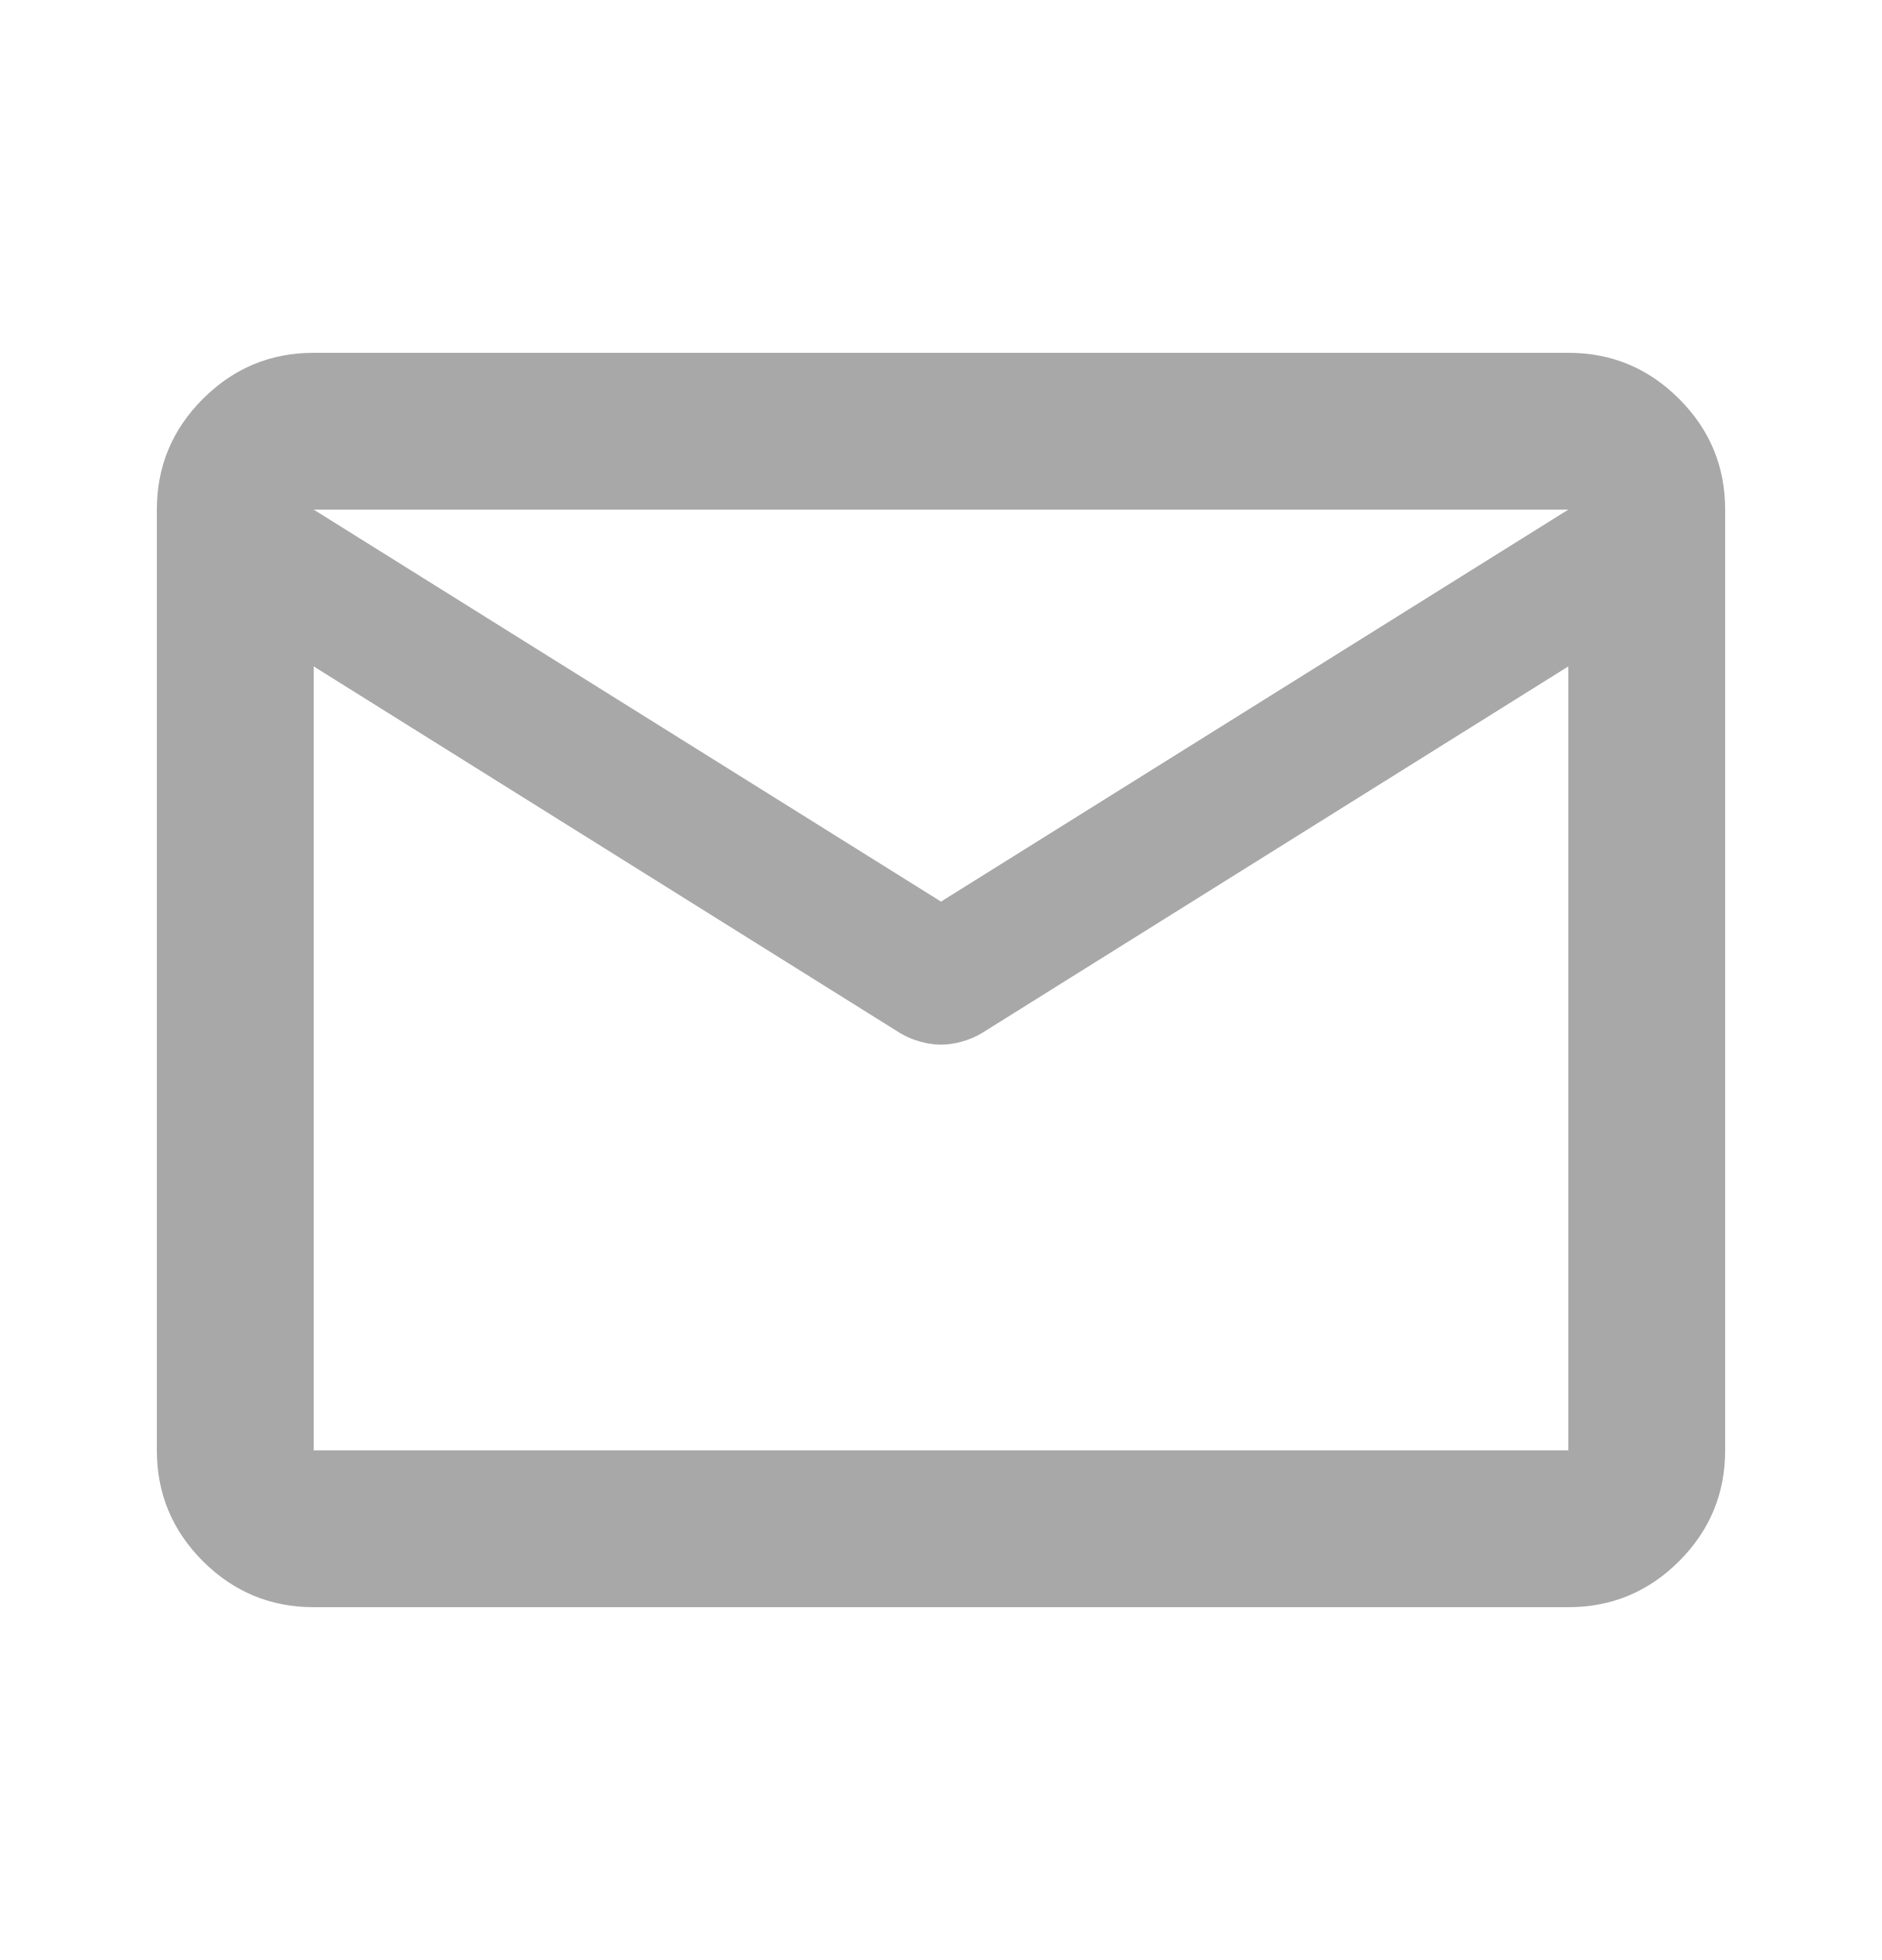
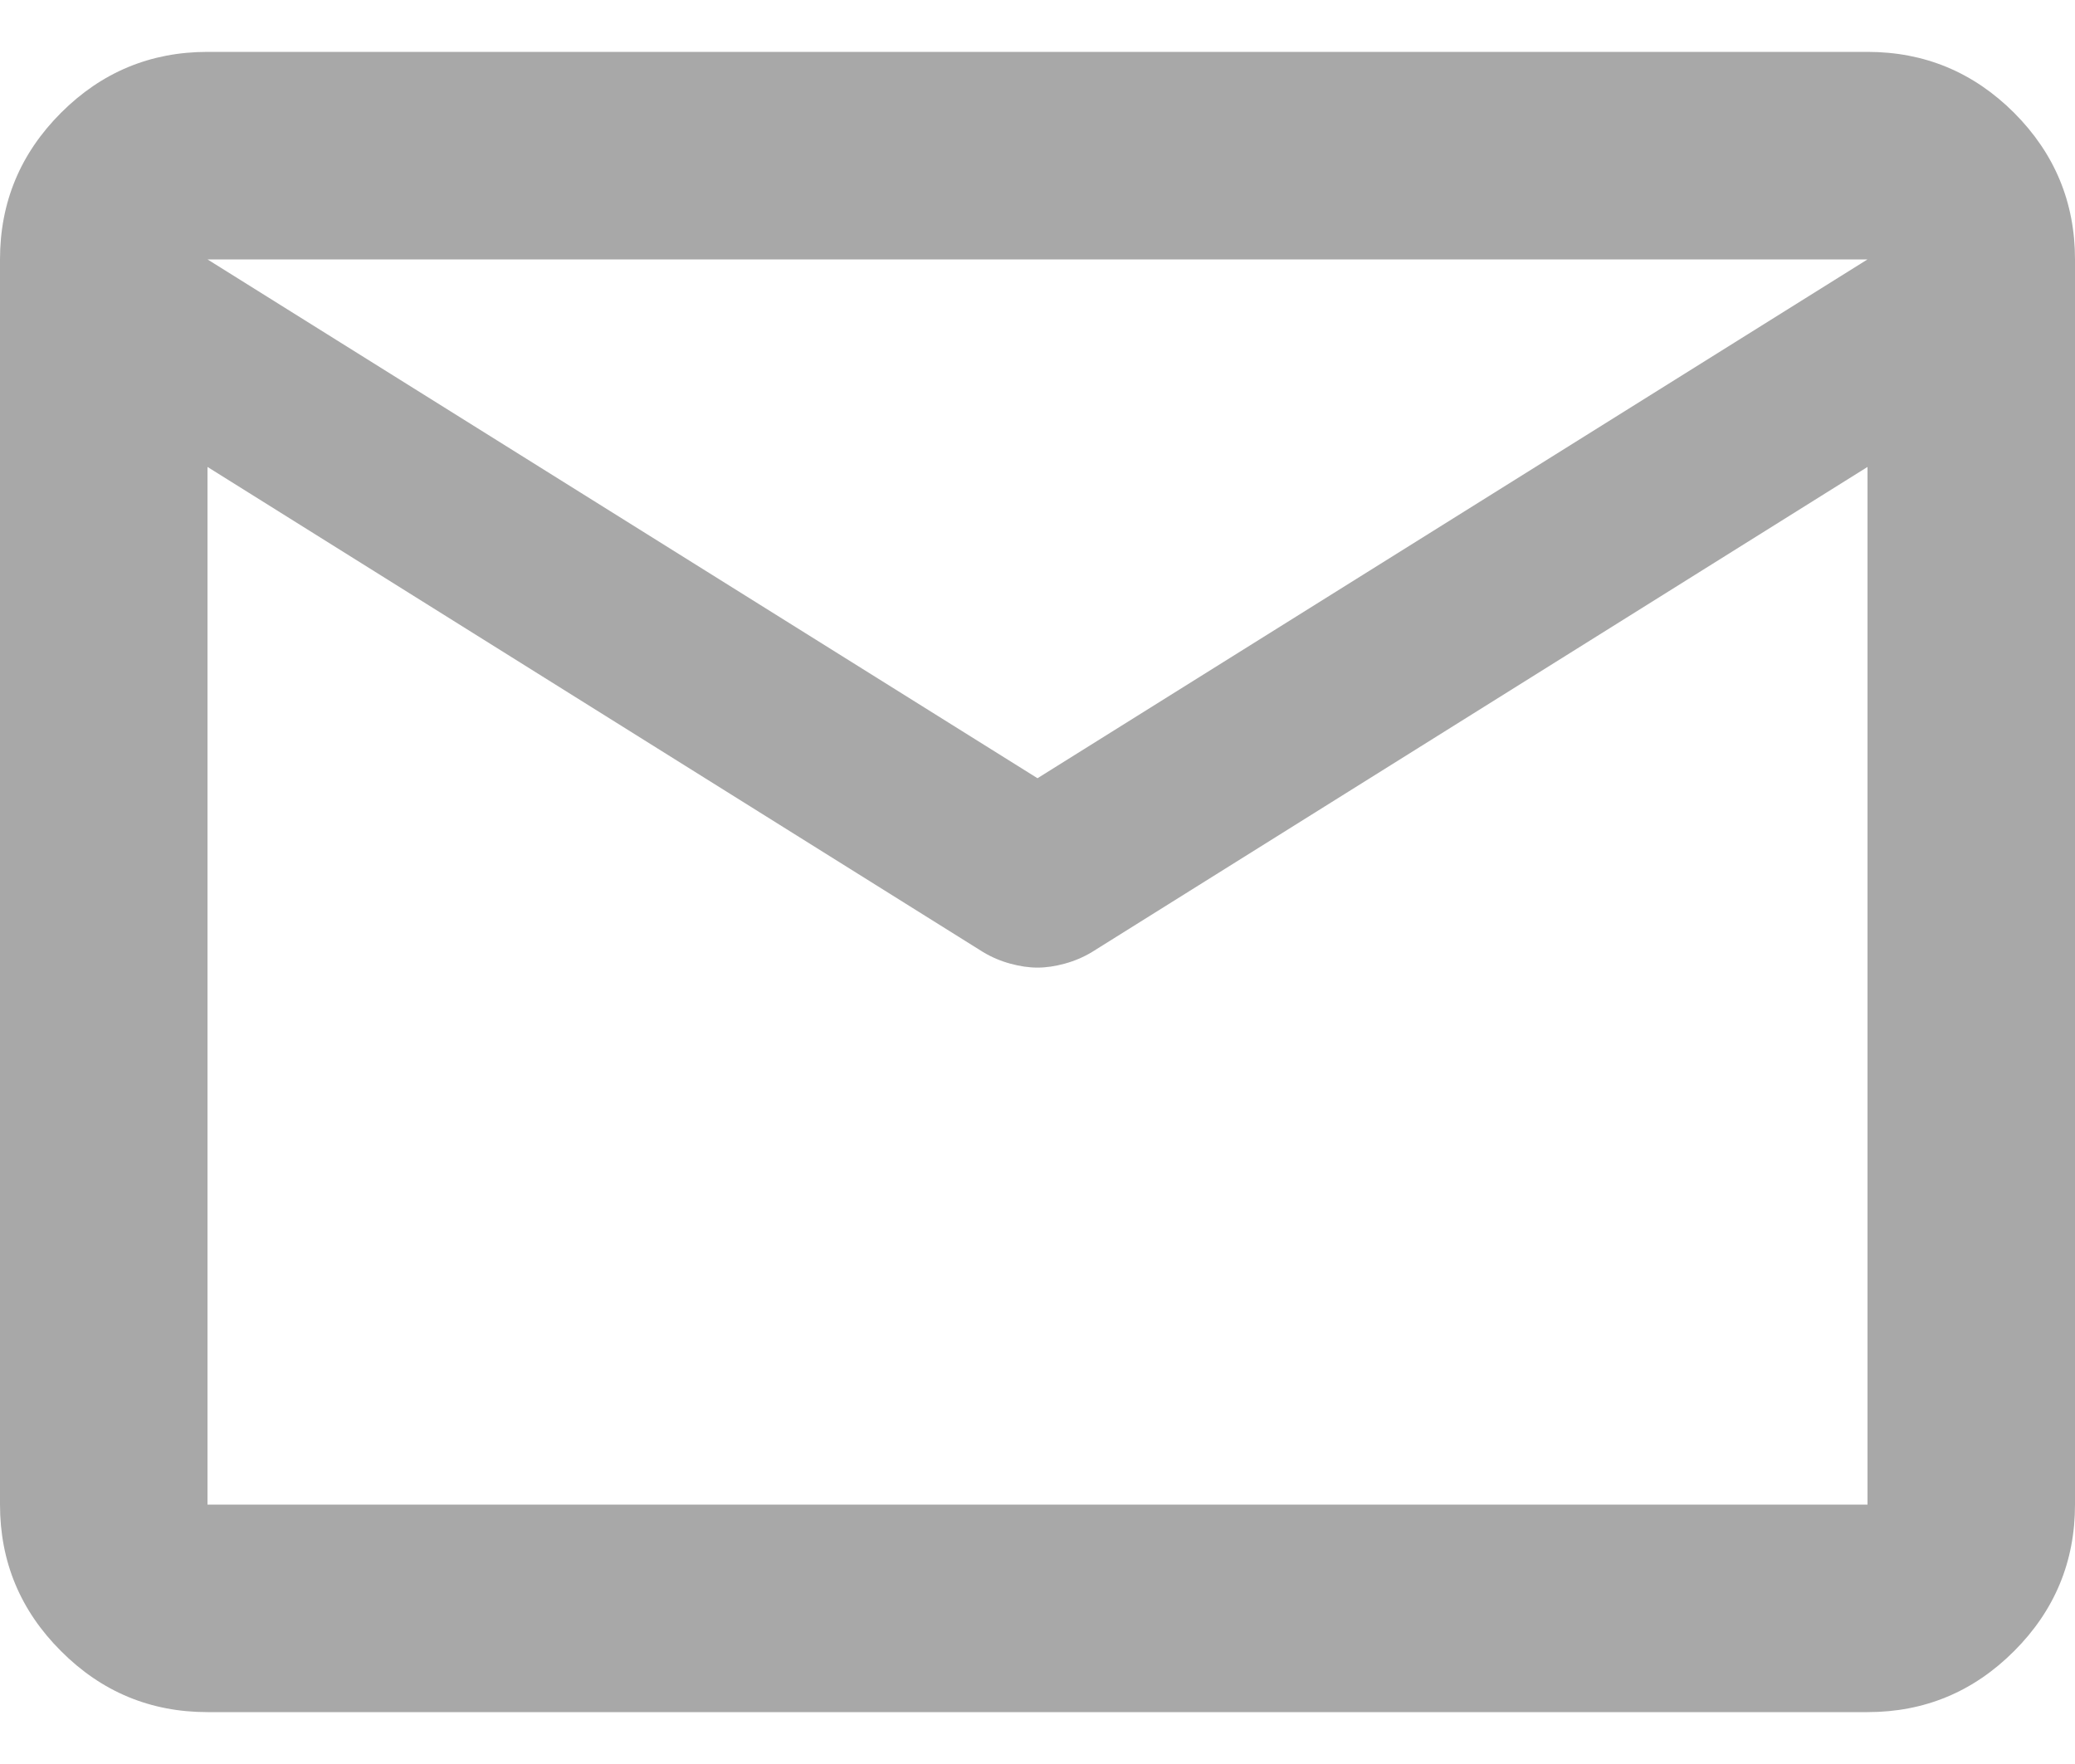
- <svg xmlns="http://www.w3.org/2000/svg" width="24" height="25" viewBox="0 0 24 25" fill="none">
-   <mask id="mask0_169470_1241" style="mask-type:alpha" maskUnits="userSpaceOnUse" x="0" y="0" width="24" height="25">
-     <rect y="0.5" width="24" height="24" fill="#D9D9D9" />
-   </mask>
-   <g mask="url(#mask0_169470_1241)">
-     <path d="M4 20.5C3.45 20.5 2.979 20.304 2.587 19.913C2.196 19.521 2 19.05 2 18.5V6.5C2 5.95 2.196 5.479 2.587 5.088C2.979 4.696 3.45 4.5 4 4.5H20C20.55 4.5 21.021 4.696 21.413 5.088C21.804 5.479 22 5.95 22 6.5V18.5C22 19.05 21.804 19.521 21.413 19.913C21.021 20.304 20.55 20.5 20 20.5H4ZM20 8.5L12.525 13.175C12.442 13.225 12.354 13.262 12.262 13.287C12.171 13.312 12.083 13.325 12 13.325C11.917 13.325 11.829 13.312 11.738 13.287C11.646 13.262 11.558 13.225 11.475 13.175L4 8.5V18.5H20V8.5ZM12 11.5L20 6.5H4L12 11.5ZM4 8.75V7.275V7.3V7.287V8.75Z" fill="#A8A8A8" />
-   </g>
+ <svg xmlns="http://www.w3.org/2000/svg" width="20" height="17" viewBox="0 0 20 17" fill="none">
+   <path d="M2 16.5C1.45 16.5 0.979 16.304 0.588 15.912C0.196 15.521 0 15.05 0 14.5V2.5C0 1.95 0.196 1.479 0.588 1.087C0.979 0.696 1.45 0.5 2 0.5H18C18.55 0.5 19.021 0.696 19.413 1.087C19.804 1.479 20 1.95 20 2.5V14.5C20 15.05 19.804 15.521 19.413 15.912C19.021 16.304 18.55 16.5 18 16.5H2ZM18 4.5L10.525 9.175C10.442 9.225 10.354 9.262 10.262 9.287C10.171 9.312 10.083 9.325 10 9.325C9.917 9.325 9.829 9.312 9.738 9.287C9.646 9.262 9.558 9.225 9.475 9.175L2 4.5V14.5H18V4.5ZM10 7.5L18 2.5H2L10 7.5ZM2 4.75V3.275V3.3V3.288V4.75Z" fill="#A8A8A8" />
</svg>
